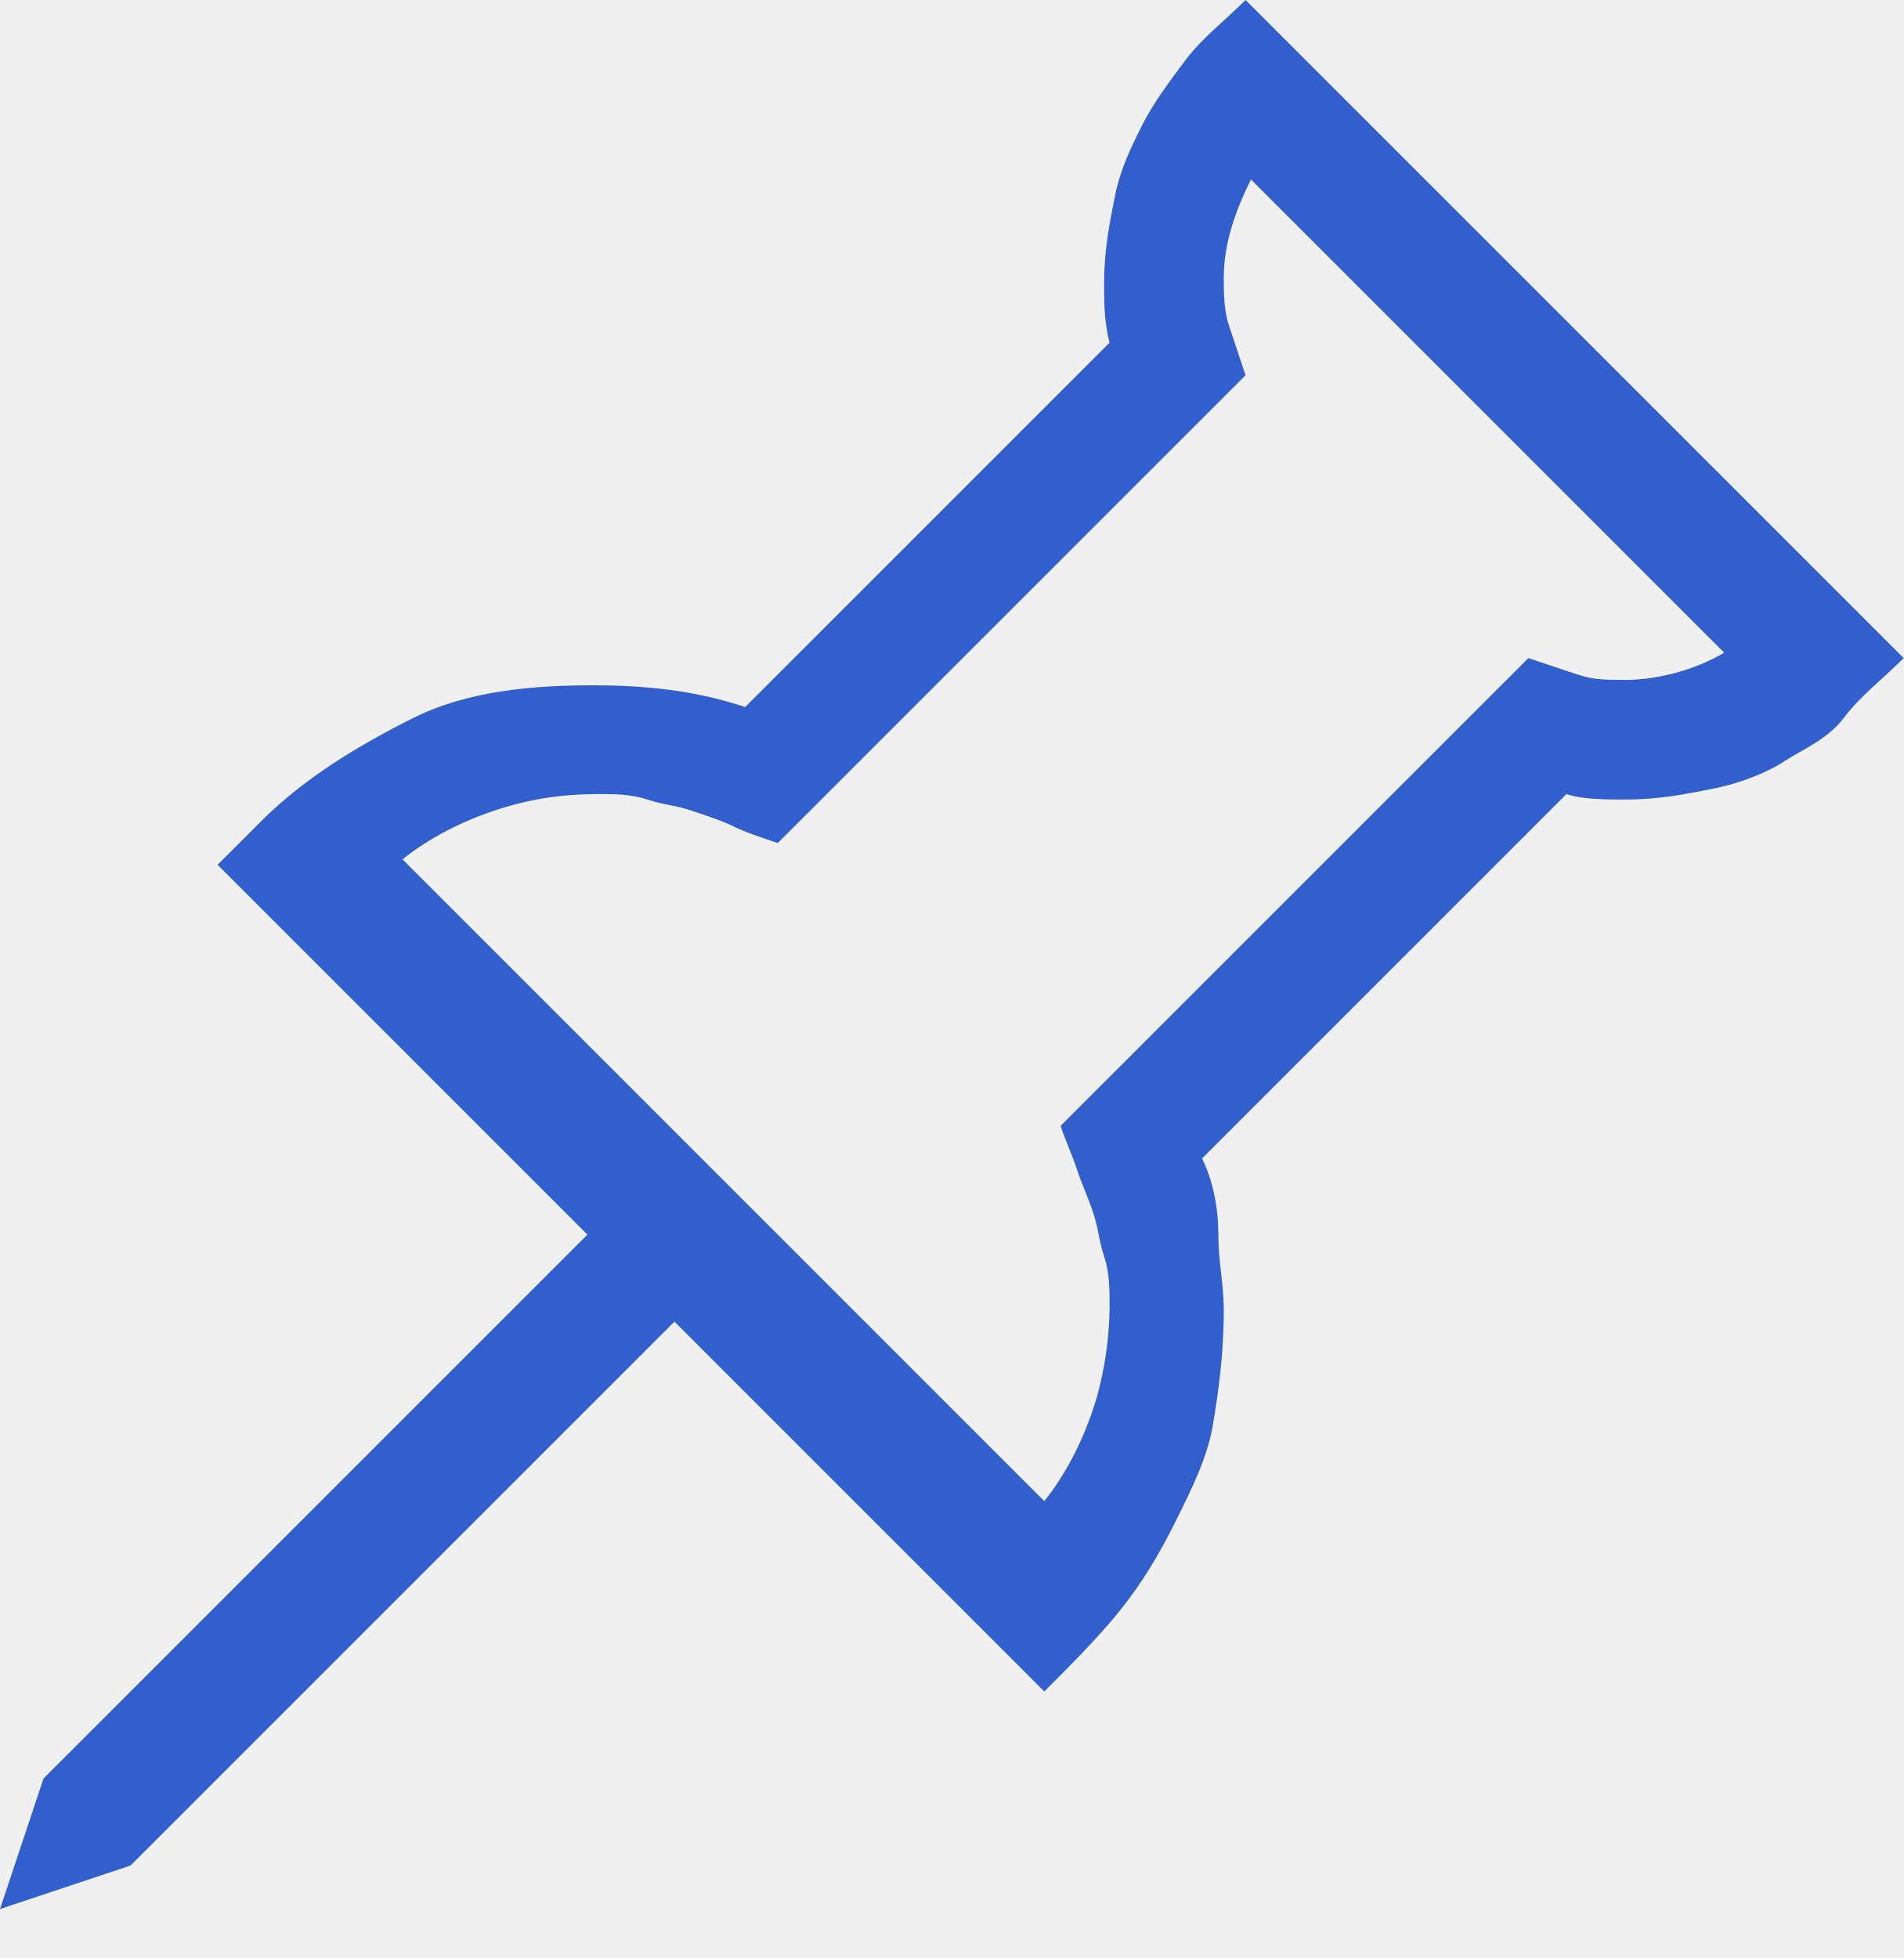
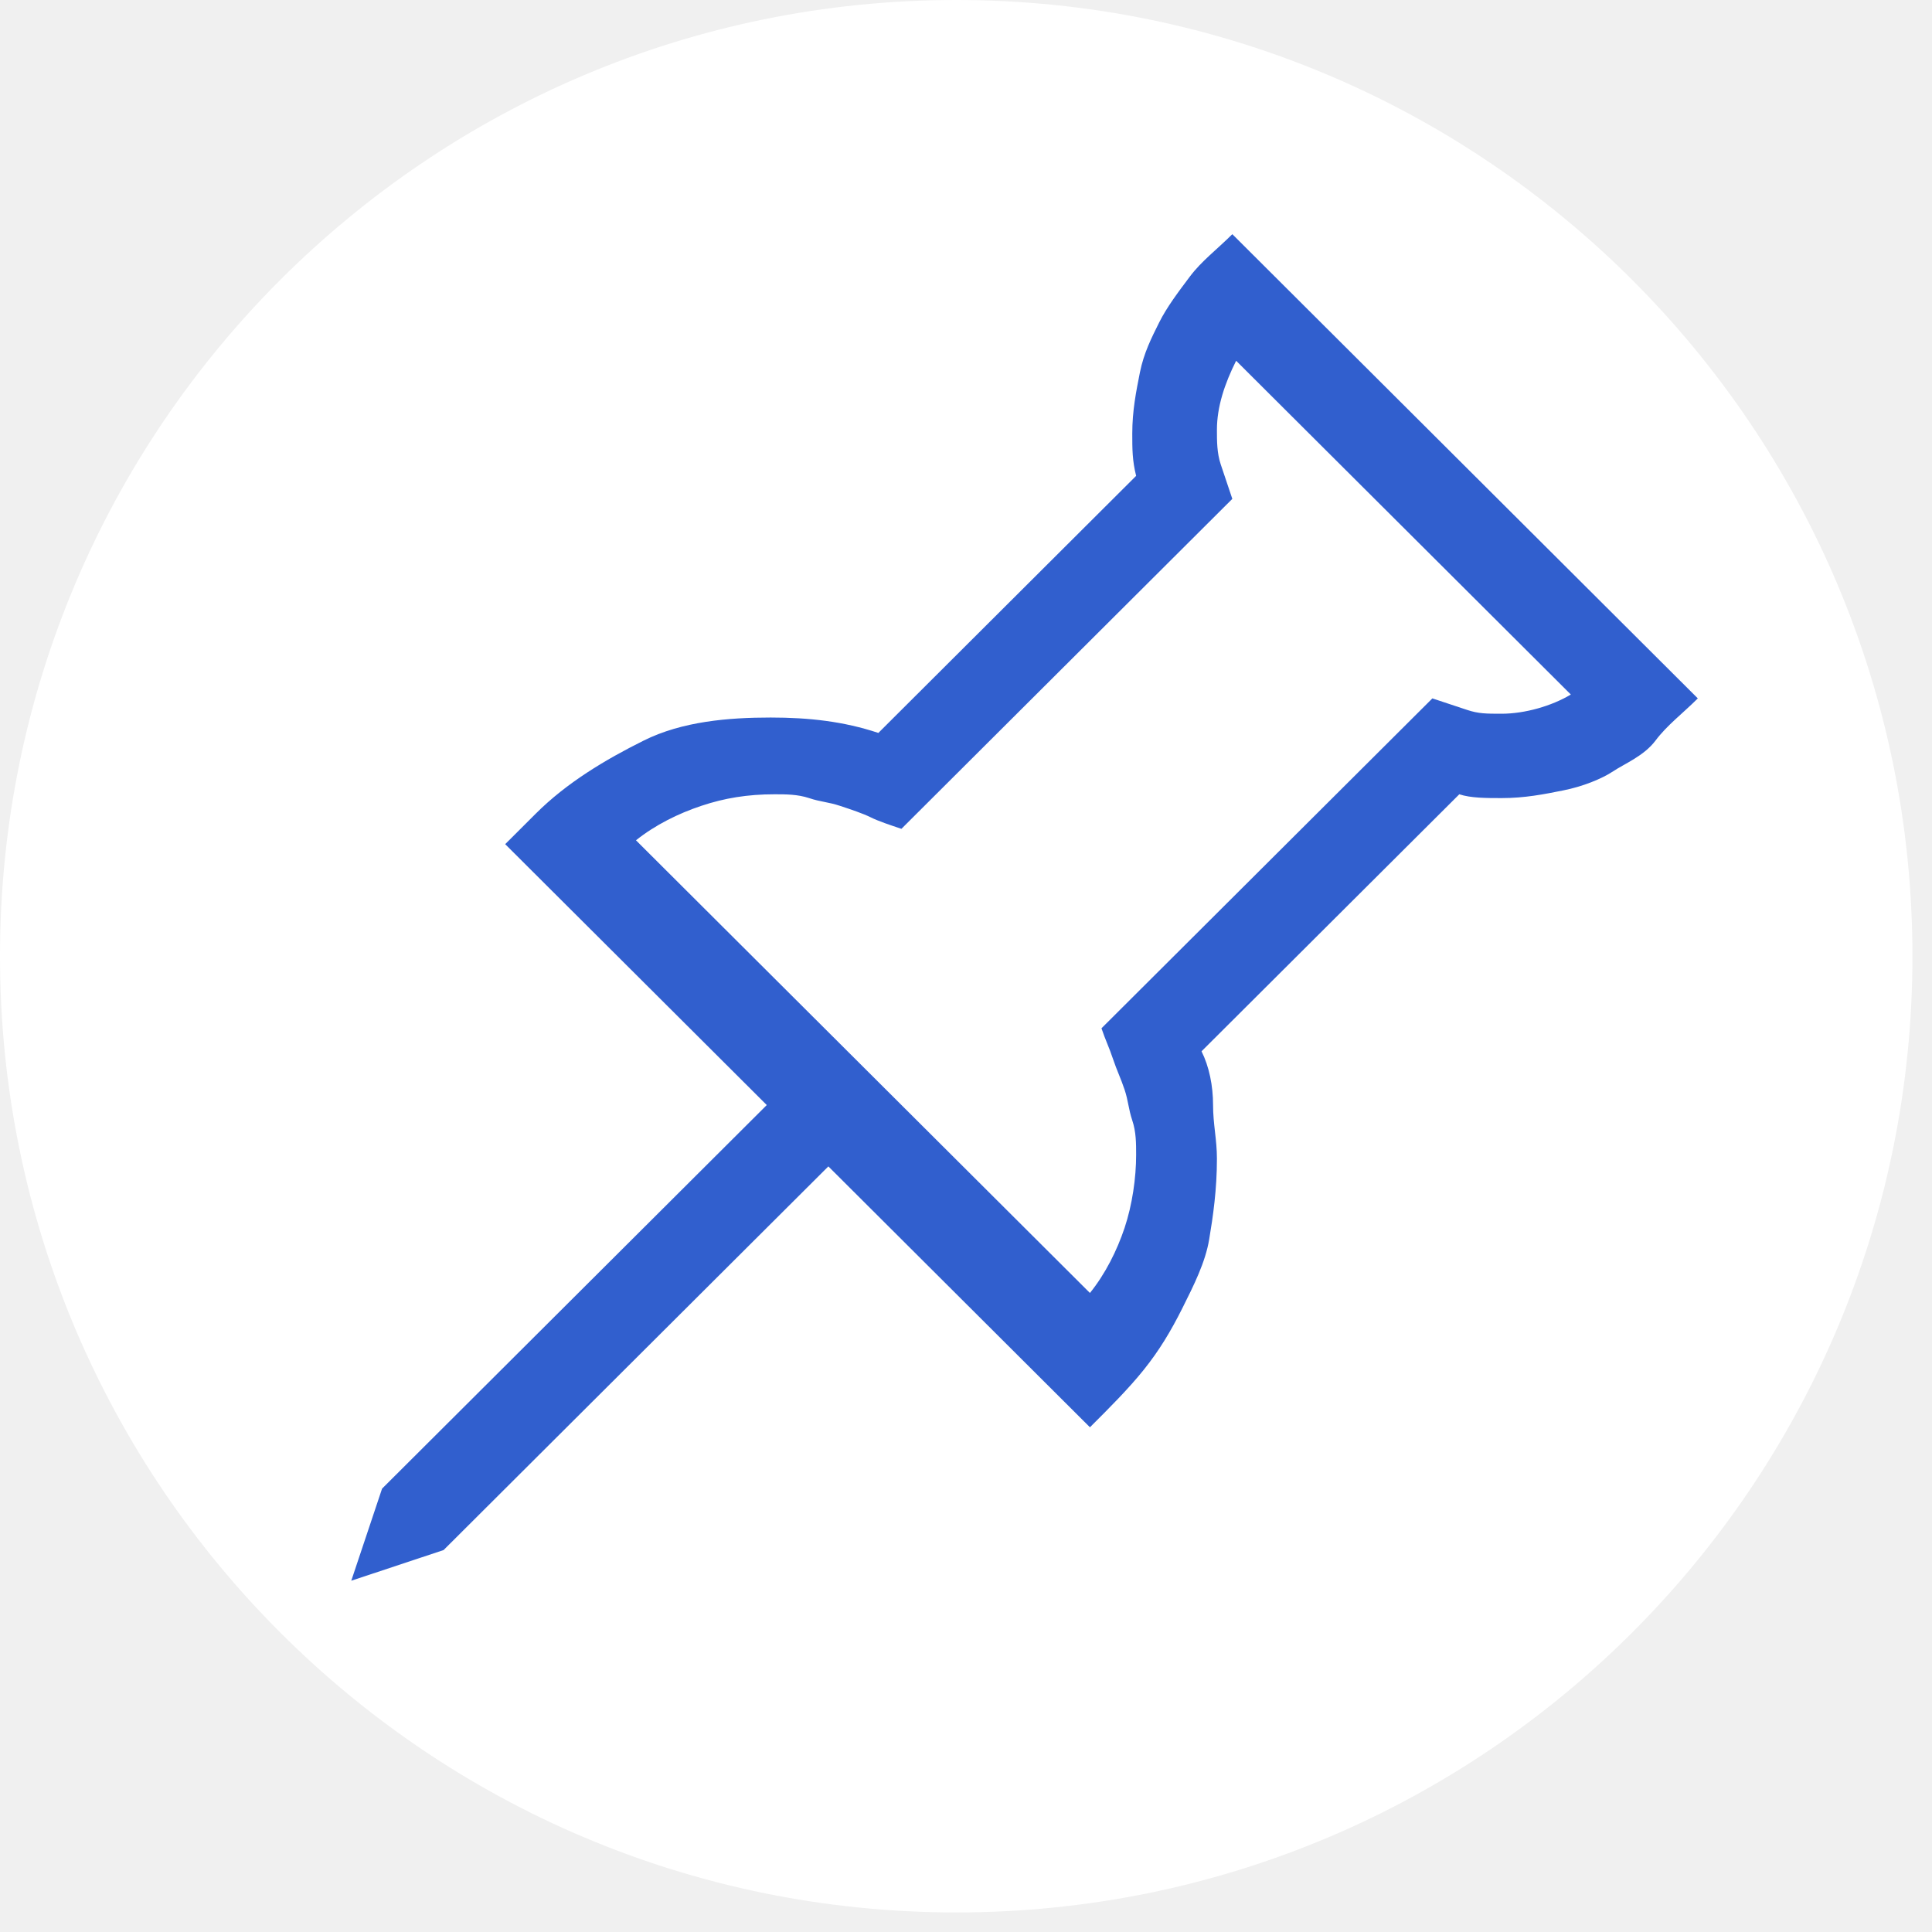
- <svg xmlns="http://www.w3.org/2000/svg" width="35px" height="36px" viewBox="0 0 35 36" version="1.1">
+ <svg xmlns="http://www.w3.org/2000/svg" width="33px" height="33px" viewBox="0 0 33 33" version="1.1">
  <defs />
-   <g id="Page-1" stroke="none" stroke-width="1" fill="none" fill-rule="evenodd">
-     <g id="pin" fill-rule="nonzero" fill="#315FCE">
-       <path d="M35,12.1 C34.6,12.5 34.2,12.8 33.9,13.2 C33.6,13.6 33.1,13.8 32.8,14 C32.5,14.2 32,14.4 31.5,14.5 C31,14.6 30.5,14.7 29.9,14.7 C29.5,14.7 29.1,14.7 28.8,14.6 L22.1,21.3 C22.3,21.7 22.4,22.2 22.4,22.7 C22.4,23.2 22.5,23.6 22.5,24.1 C22.5,24.9 22.4,25.6 22.3,26.2 C22.2,26.8 21.9,27.4 21.6,28 C21.3,28.6 21,29.1 20.6,29.6 C20.2,30.1 19.7,30.6 19.2,31.1 L12.4,24.3 L2.4,34.3 L0,35.1 L0.8,32.7 L10.8,22.7 L4,15.9 L4.8,15.1 C5.6,14.3 6.6,13.7 7.6,13.2 C8.6,12.7 9.8,12.6 10.9,12.6 C11.9,12.6 12.8,12.7 13.7,13 L20.4,6.3 C20.3,5.9 20.3,5.6 20.3,5.2 C20.3,4.6 20.4,4.1 20.5,3.6 C20.6,3.1 20.8,2.7 21,2.3 C21.2,1.9 21.5,1.5 21.8,1.1 C22.1,0.7 22.5,0.4 22.9,0 L35,12.1 Z M29.9,12.5 C30.5,12.5 31.2,12.3 31.7,12 L23,3.3 C22.7,3.9 22.5,4.5 22.5,5.1 C22.5,5.4 22.5,5.7 22.6,6 C22.7,6.3 22.8,6.6 22.9,6.9 L14.3,15.5 C14,15.4 13.7,15.3 13.5,15.2 C13.3,15.1 13,15 12.7,14.9 C12.4,14.8 12.2,14.8 11.9,14.7 C11.6,14.6 11.3,14.6 11,14.6 C10.3,14.6 9.7,14.7 9.1,14.9 C8.5,15.1 7.9,15.4 7.4,15.8 L19.2,27.6 C19.6,27.1 19.9,26.5 20.1,25.9 C20.3,25.3 20.4,24.6 20.4,24 C20.4,23.7 20.4,23.4 20.3,23.1 C20.2,22.8 20.2,22.6 20.1,22.3 C20,22 19.9,21.8 19.8,21.5 C19.7,21.2 19.6,21 19.5,20.7 L28.1,12.1 C28.4,12.2 28.7,12.3 29,12.4 C29.3,12.5 29.5,12.5 29.9,12.5 Z" id="Shape" />
+   <g id="Staging" stroke="none" stroke-width="1" fill="none" fill-rule="evenodd">
+     <g id="Group-18" fill-rule="nonzero">
+       <path d="M16.333,0 C7.313,0 0,7.313 0,16.333 C0,25.353 7.313,32.666 16.333,32.666 C25.354,32.666 32.666,25.353 32.666,16.333 C32.666,7.313 25.354,0 16.333,0 Z" id="Shape" fill="#FFFFFF" />
+       <g id="pin" transform="translate(6, 4)" fill="#315FCE">
+         <path d="M23,7.929 C22.737,8.191 22.474,8.387 22.277,8.65 C22.08,8.912 21.751,9.043 21.554,9.174 C21.357,9.305 21.029,9.436 20.7,9.501 C20.371,9.567 20.043,9.632 19.649,9.632 C19.386,9.632 19.123,9.632 18.926,9.567 L14.523,13.957 C14.654,14.219 14.72,14.547 14.72,14.875 C14.72,15.202 14.786,15.464 14.786,15.792 C14.786,16.316 14.72,16.775 14.654,17.168 C14.589,17.561 14.391,17.954 14.194,18.348 C13.997,18.741 13.8,19.068 13.537,19.396 C13.274,19.724 12.946,20.051 12.617,20.379 L8.149,15.923 L1.577,22.476 L0,23 L0.526,21.427 L7.097,14.875 L2.629,10.419 L3.154,9.895 C3.68,9.37 4.337,8.977 4.994,8.65 C5.651,8.322 6.44,8.256 7.163,8.256 C7.82,8.256 8.411,8.322 9.003,8.519 L13.406,4.128 C13.34,3.866 13.34,3.67 13.34,3.407 C13.34,3.014 13.406,2.687 13.471,2.359 C13.537,2.031 13.669,1.769 13.8,1.507 C13.931,1.245 14.129,0.983 14.326,0.721 C14.523,0.459 14.786,0.262 15.049,0 L23,7.929 Z M19.649,8.191 C20.043,8.191 20.503,8.06 20.831,7.863 L15.114,2.162 C14.917,2.556 14.786,2.949 14.786,3.342 C14.786,3.538 14.786,3.735 14.851,3.932 C14.917,4.128 14.983,4.325 15.049,4.521 L9.397,10.157 C9.2,10.091 9.003,10.026 8.871,9.96 C8.74,9.895 8.543,9.829 8.346,9.764 C8.149,9.698 8.017,9.698 7.82,9.632 C7.623,9.567 7.426,9.567 7.229,9.567 C6.769,9.567 6.374,9.632 5.98,9.764 C5.586,9.895 5.191,10.091 4.863,10.353 L12.617,18.085 C12.88,17.758 13.077,17.365 13.209,16.972 C13.34,16.578 13.406,16.12 13.406,15.726 C13.406,15.53 13.406,15.333 13.34,15.137 C13.274,14.94 13.274,14.809 13.209,14.613 C13.143,14.416 13.077,14.285 13.011,14.088 C12.946,13.892 12.88,13.761 12.814,13.564 L18.466,7.929 C18.663,7.994 18.86,8.06 19.057,8.125 C19.254,8.191 19.386,8.191 19.649,8.191 Z" />
+       </g>
    </g>
  </g>
</svg>
